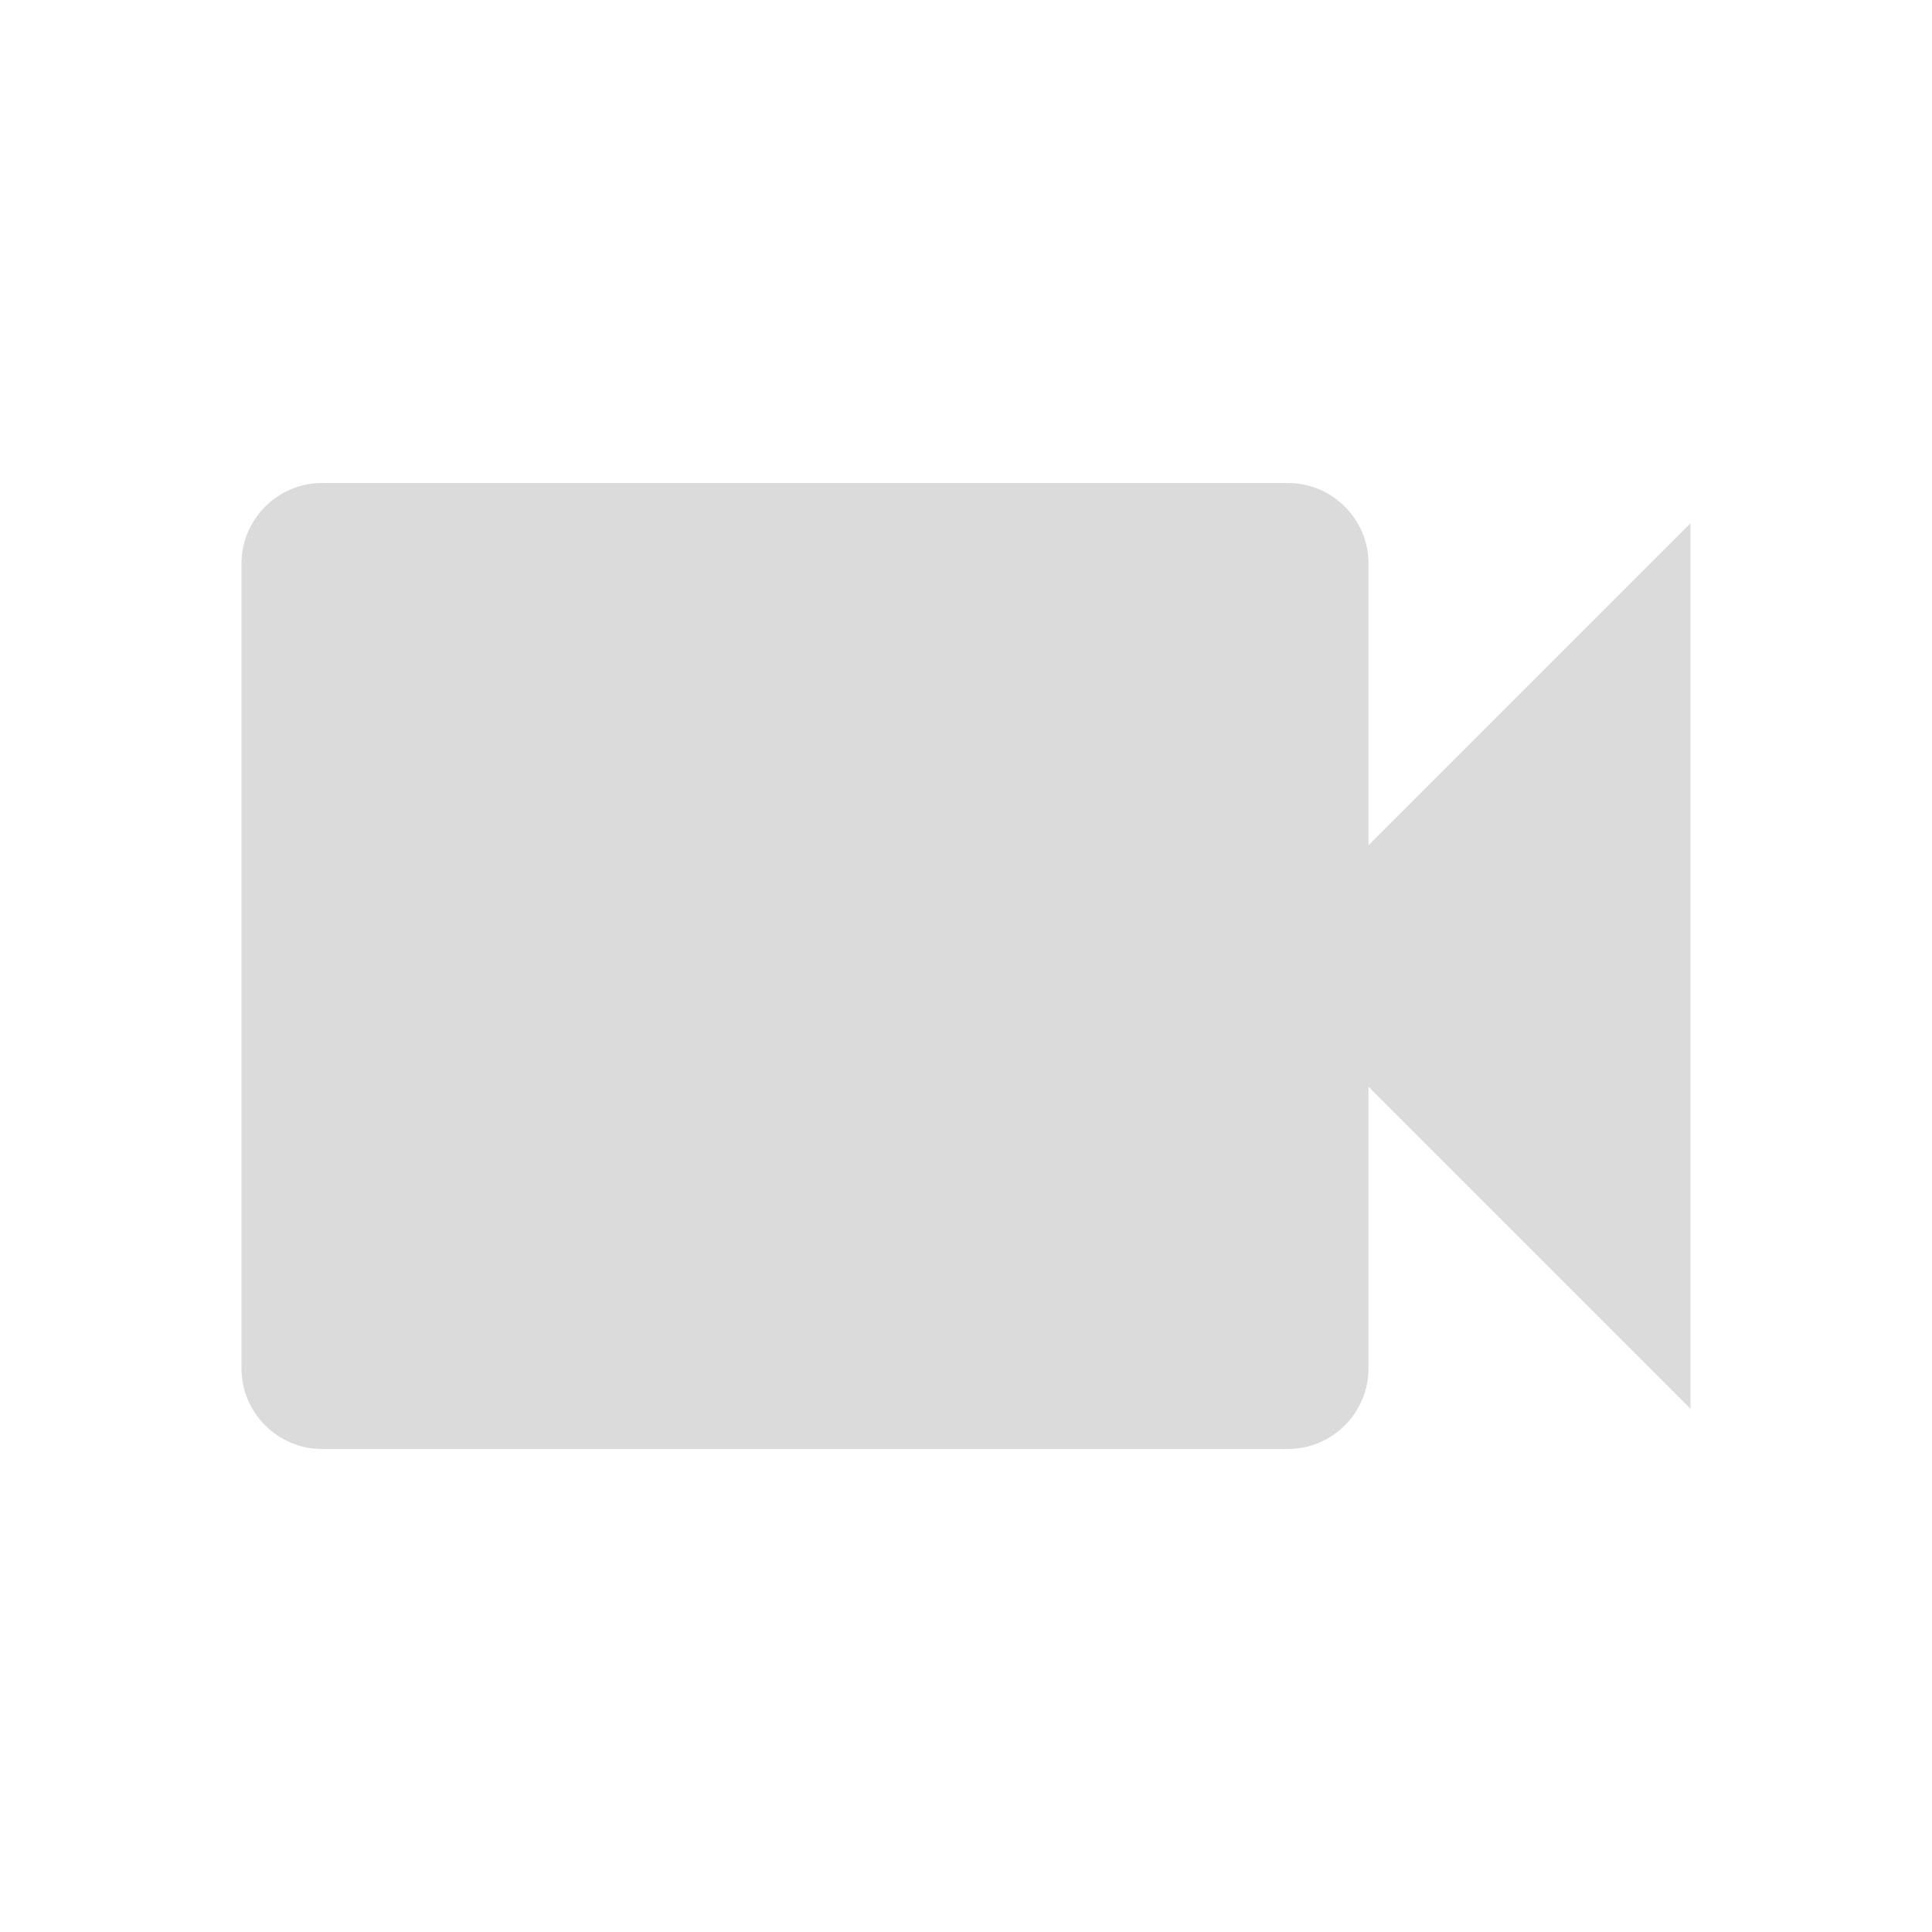
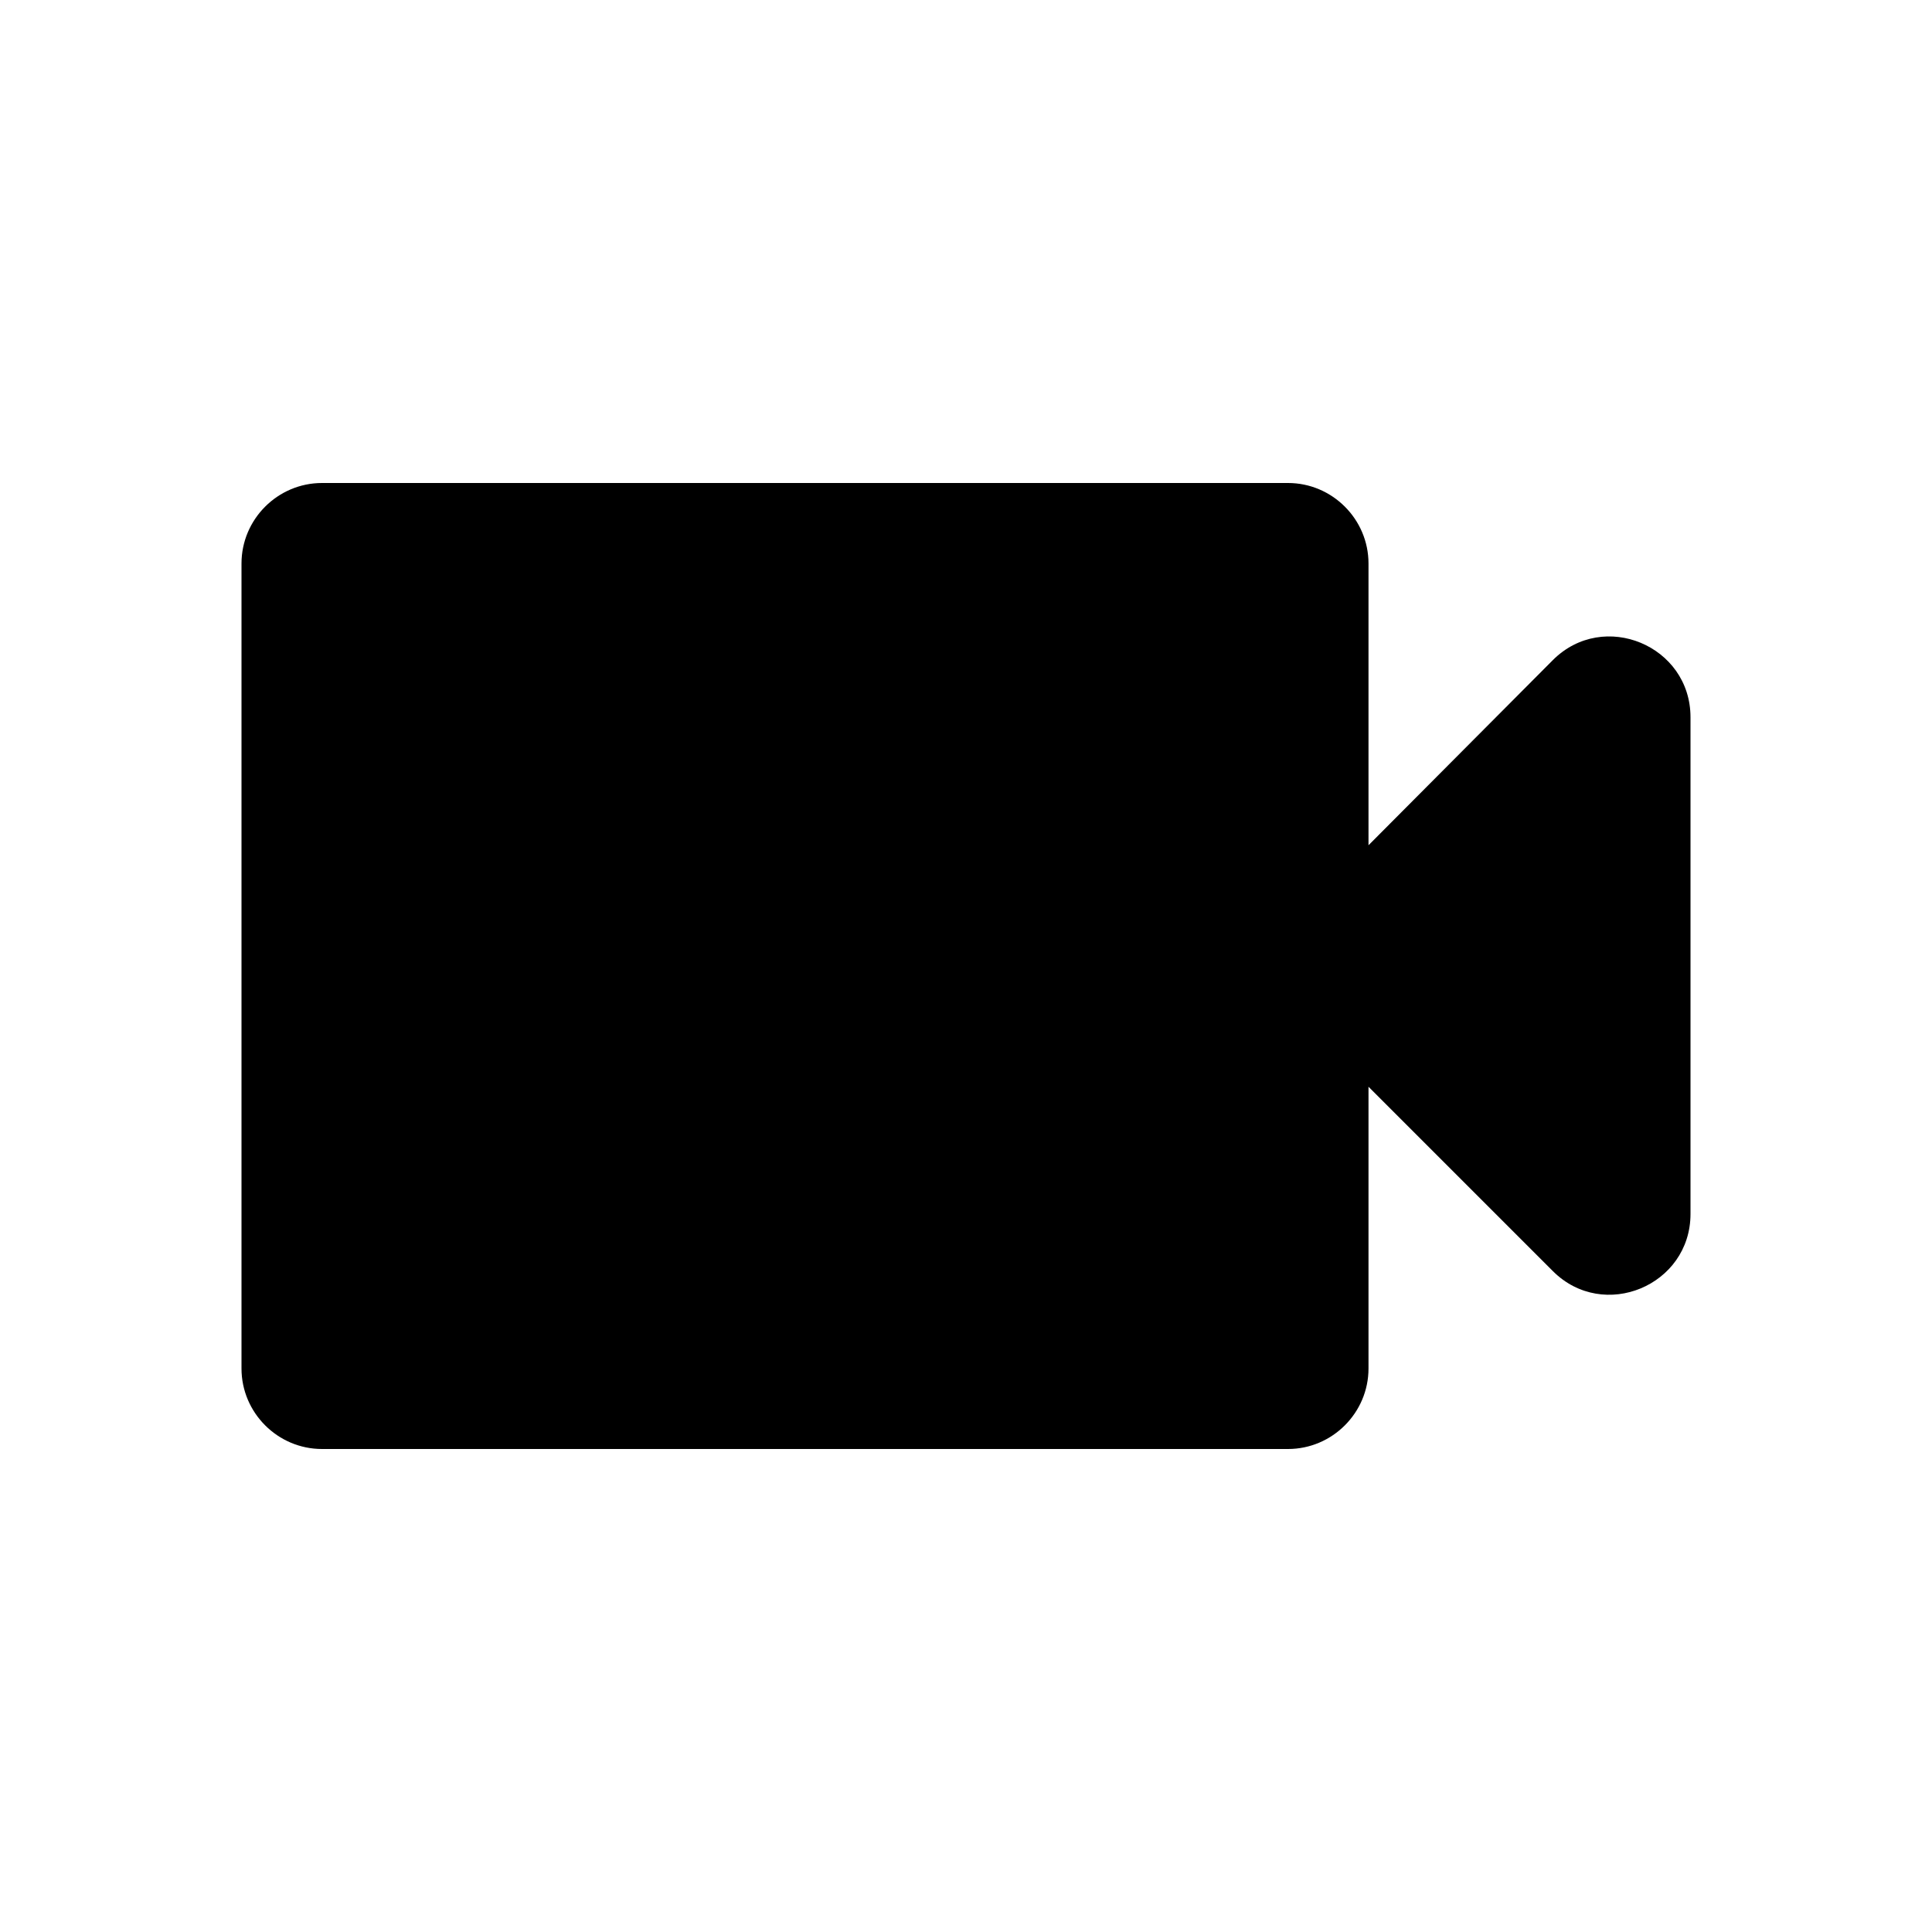
<svg xmlns="http://www.w3.org/2000/svg" width="24" height="24" viewBox="0 0 24 24">
-   <path fill="#dbdbdb" d="M17 10.5V7c0-.55-.45-1-1-1H4c-.55 0-1 .45-1 1v10c0 .55.45 1 1 1h12c.55 0 1-.45 1-1v-3.5l4 4v-11z" />
+   <path fill="currentColor" d="M17 10.5V7c0-.55-.45-1-1-1H4c-.55 0-1 .45-1 1v10c0 .55.45 1 1 1h12c.55 0 1-.45 1-1v-3.5l2.29 2.29c.63.63 1.71.18 1.71-.71V8.91c0-.89-1.08-1.34-1.71-.71z" />
</svg>
